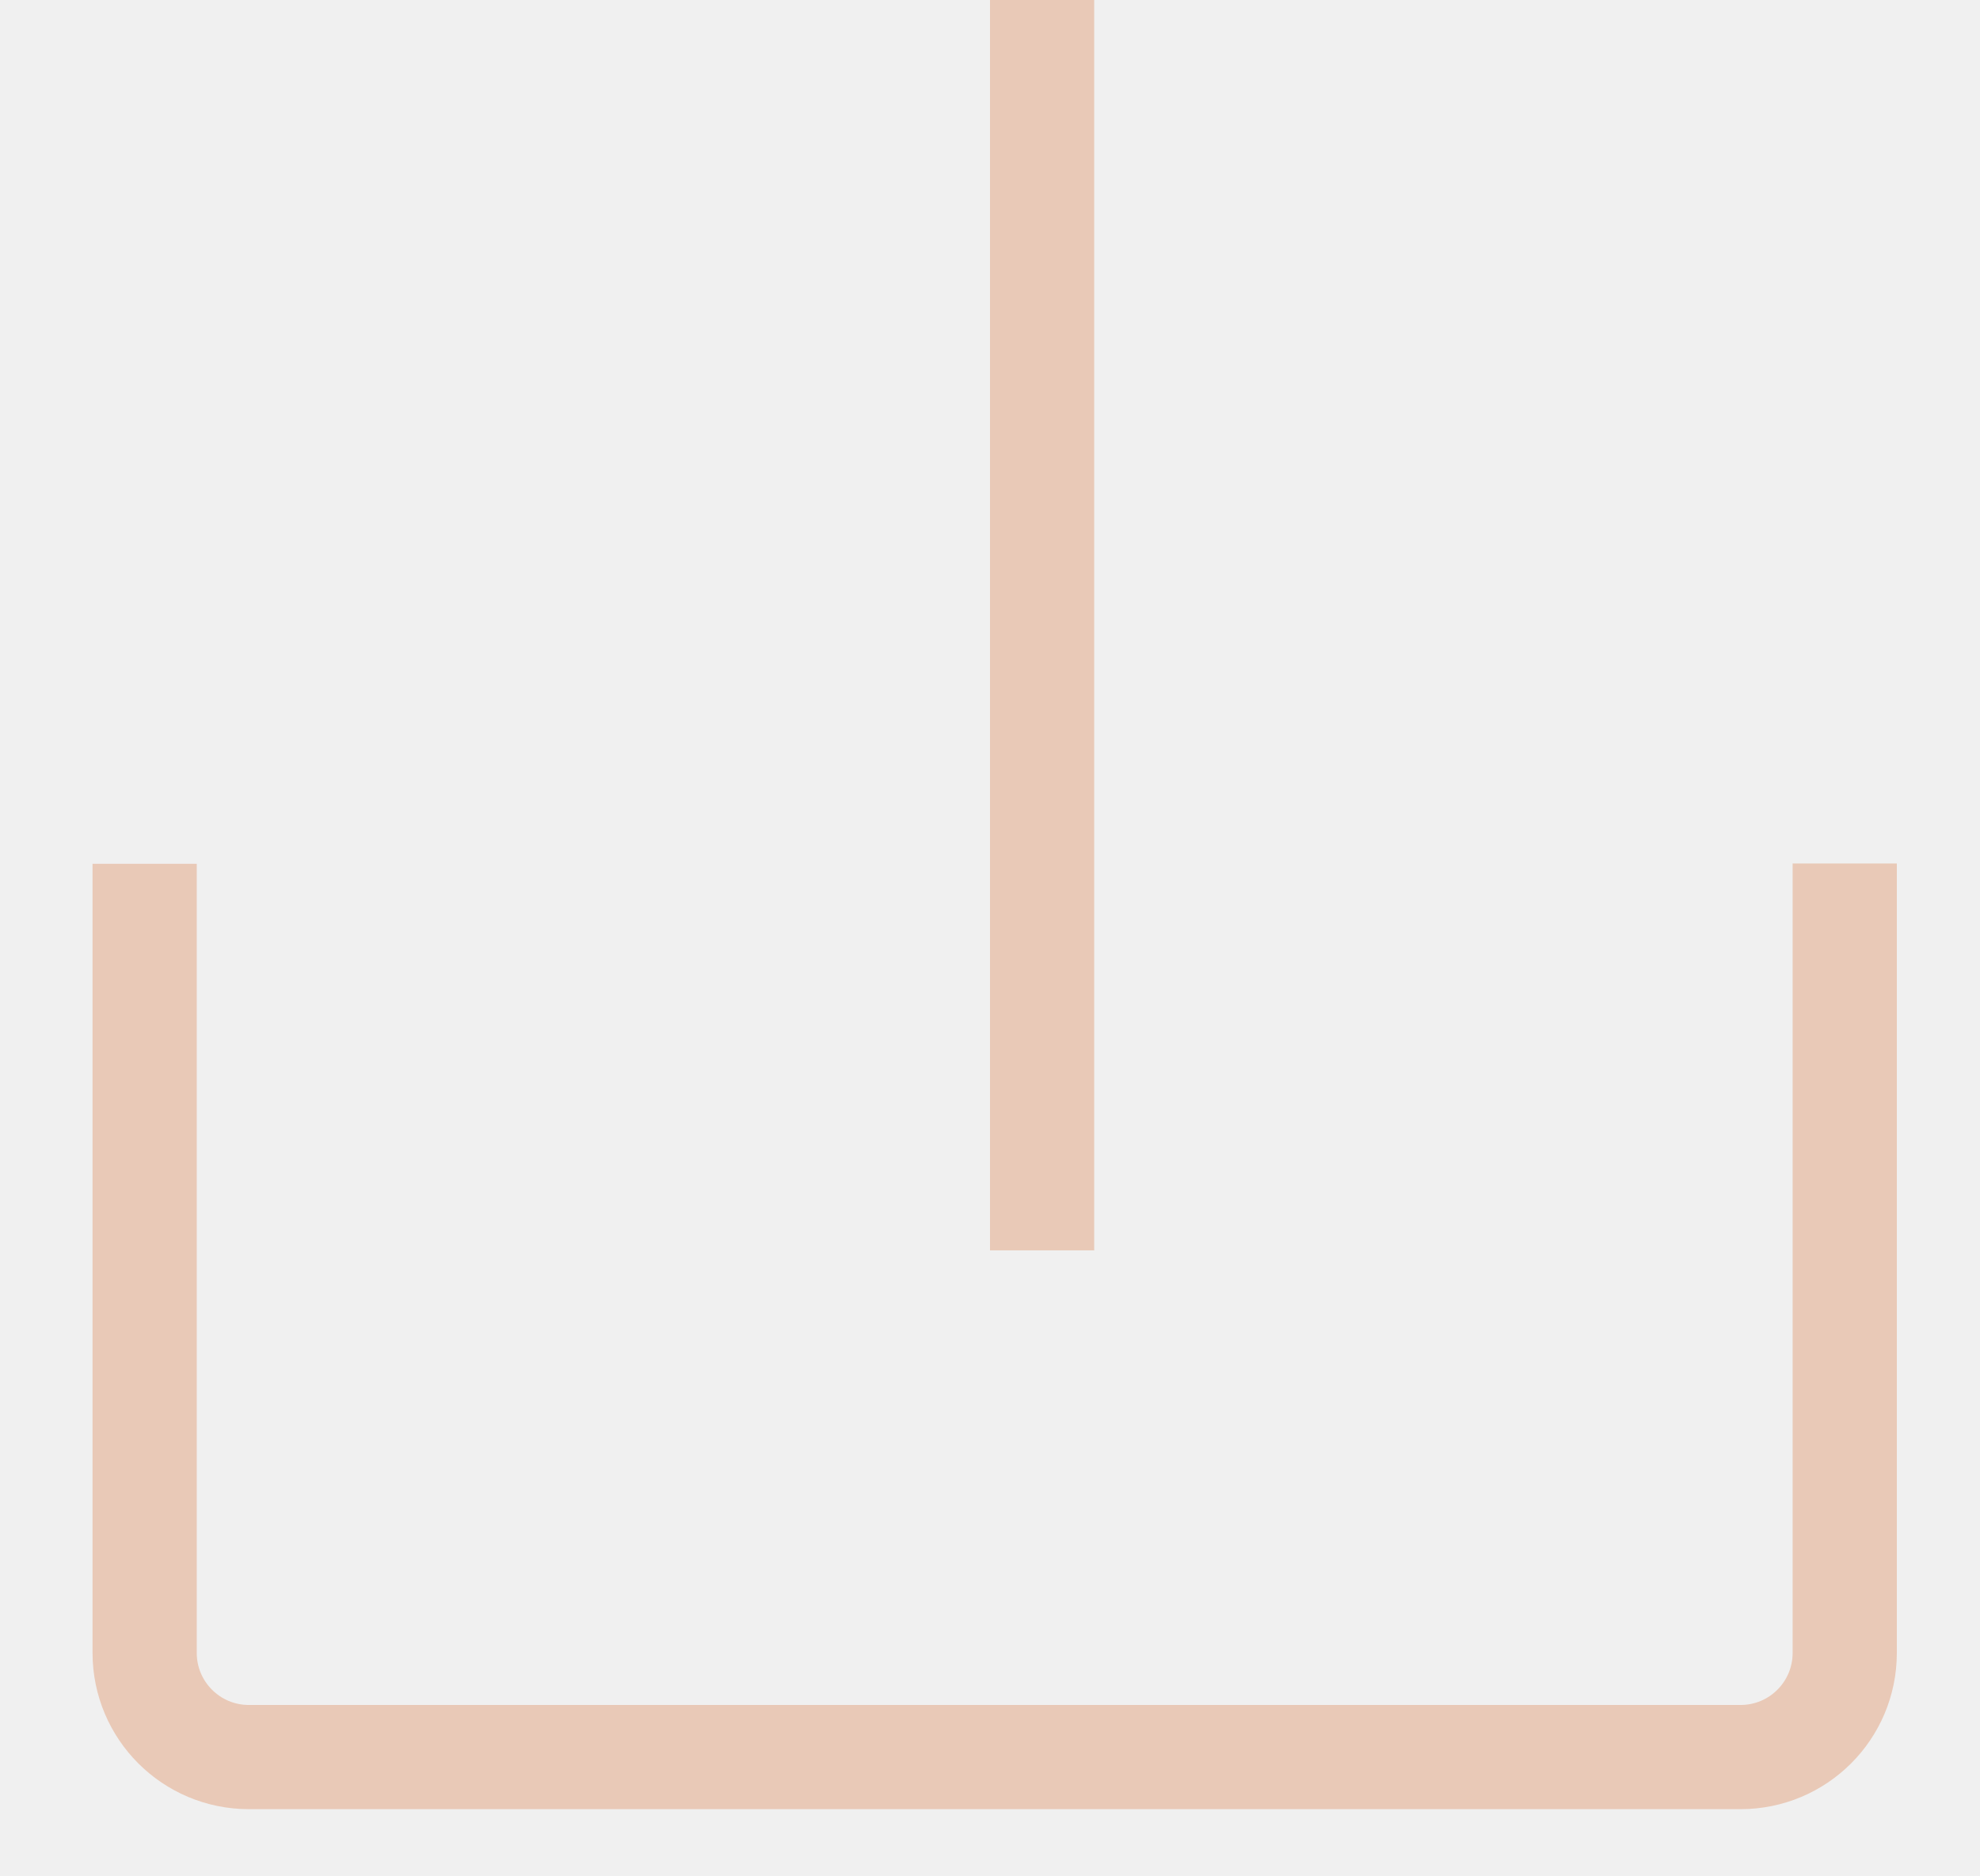
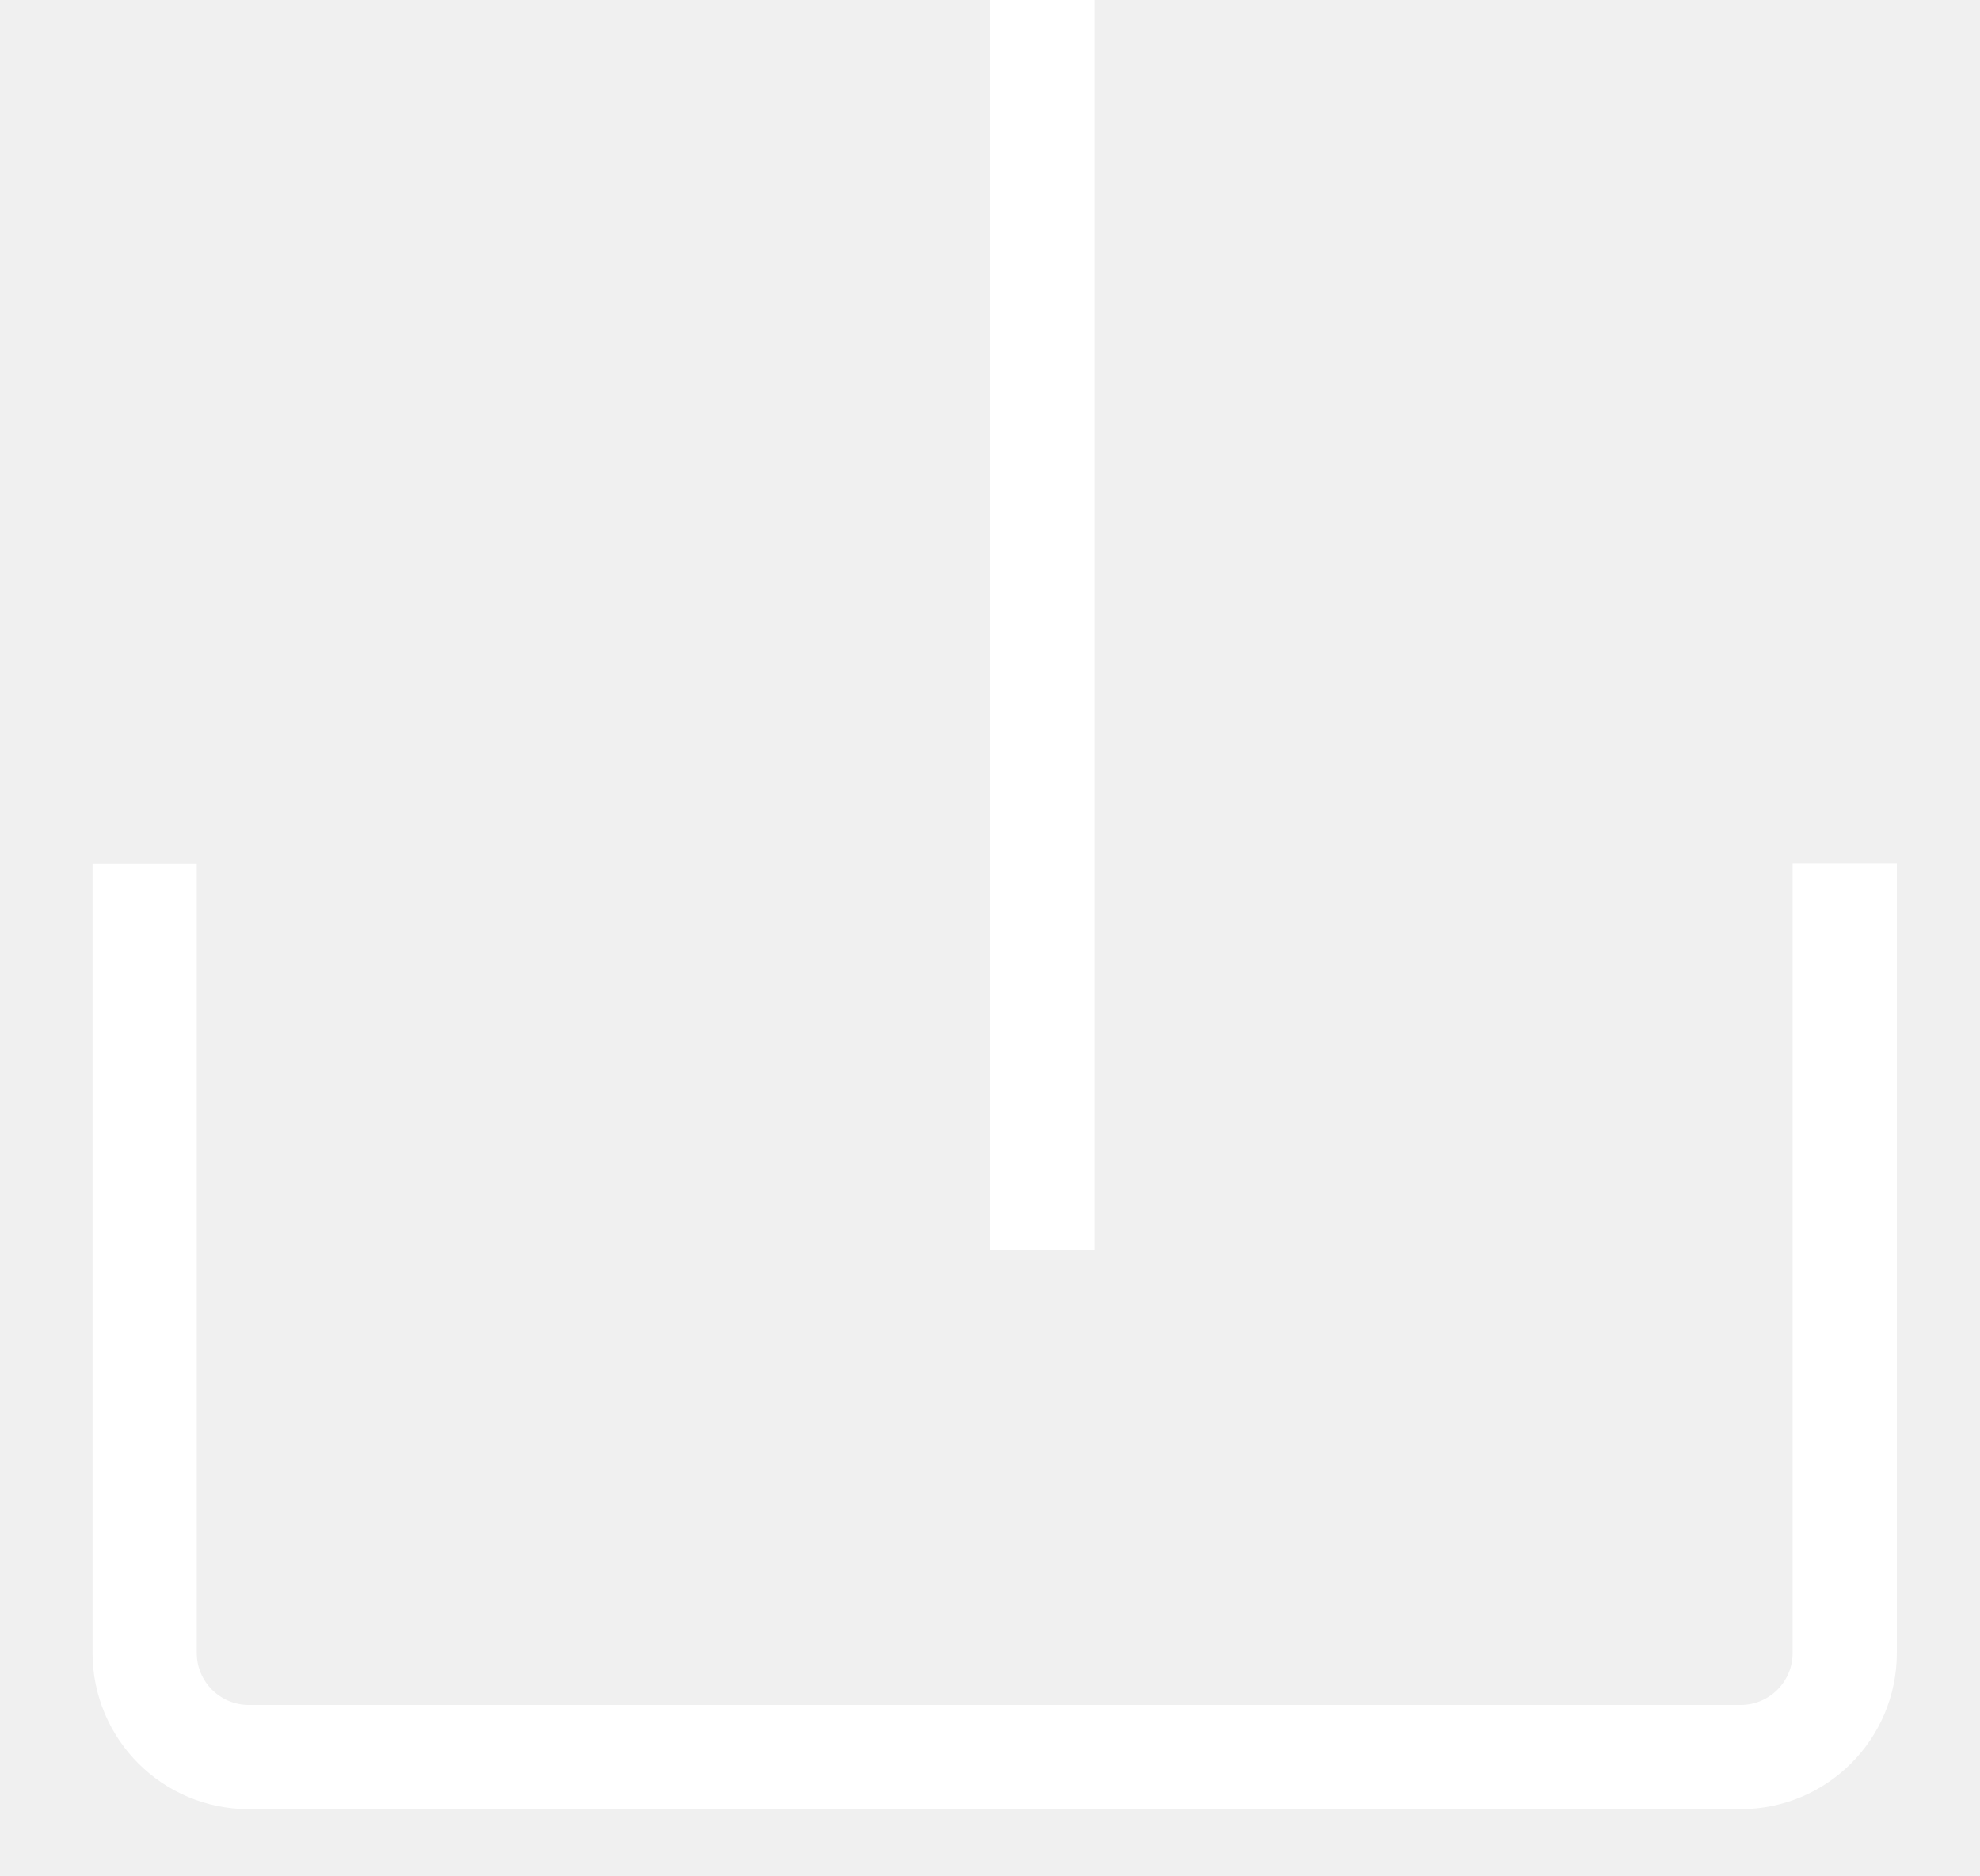
<svg xmlns="http://www.w3.org/2000/svg" width="19" height="18" viewBox="0 0 19 18" fill="none">
-   <path d="M1.388 8.29V12.662V15.863C1.388 16.416 1.836 16.863 2.388 16.863H16.702C17.255 16.863 17.702 16.416 17.702 15.863V12.662V8.287" stroke="#E9C9B7" />
-   <path d="M10 0L10 12" stroke="#E9C9B7" />
+   <path d="M1.388 8.29V12.662V15.863C1.388 16.416 1.836 16.863 2.388 16.863H16.702C17.255 16.863 17.702 16.416 17.702 15.863V12.662V8.287" stroke="white" />
+   <path d="M10 0L10 12" stroke="white" />
</svg>
